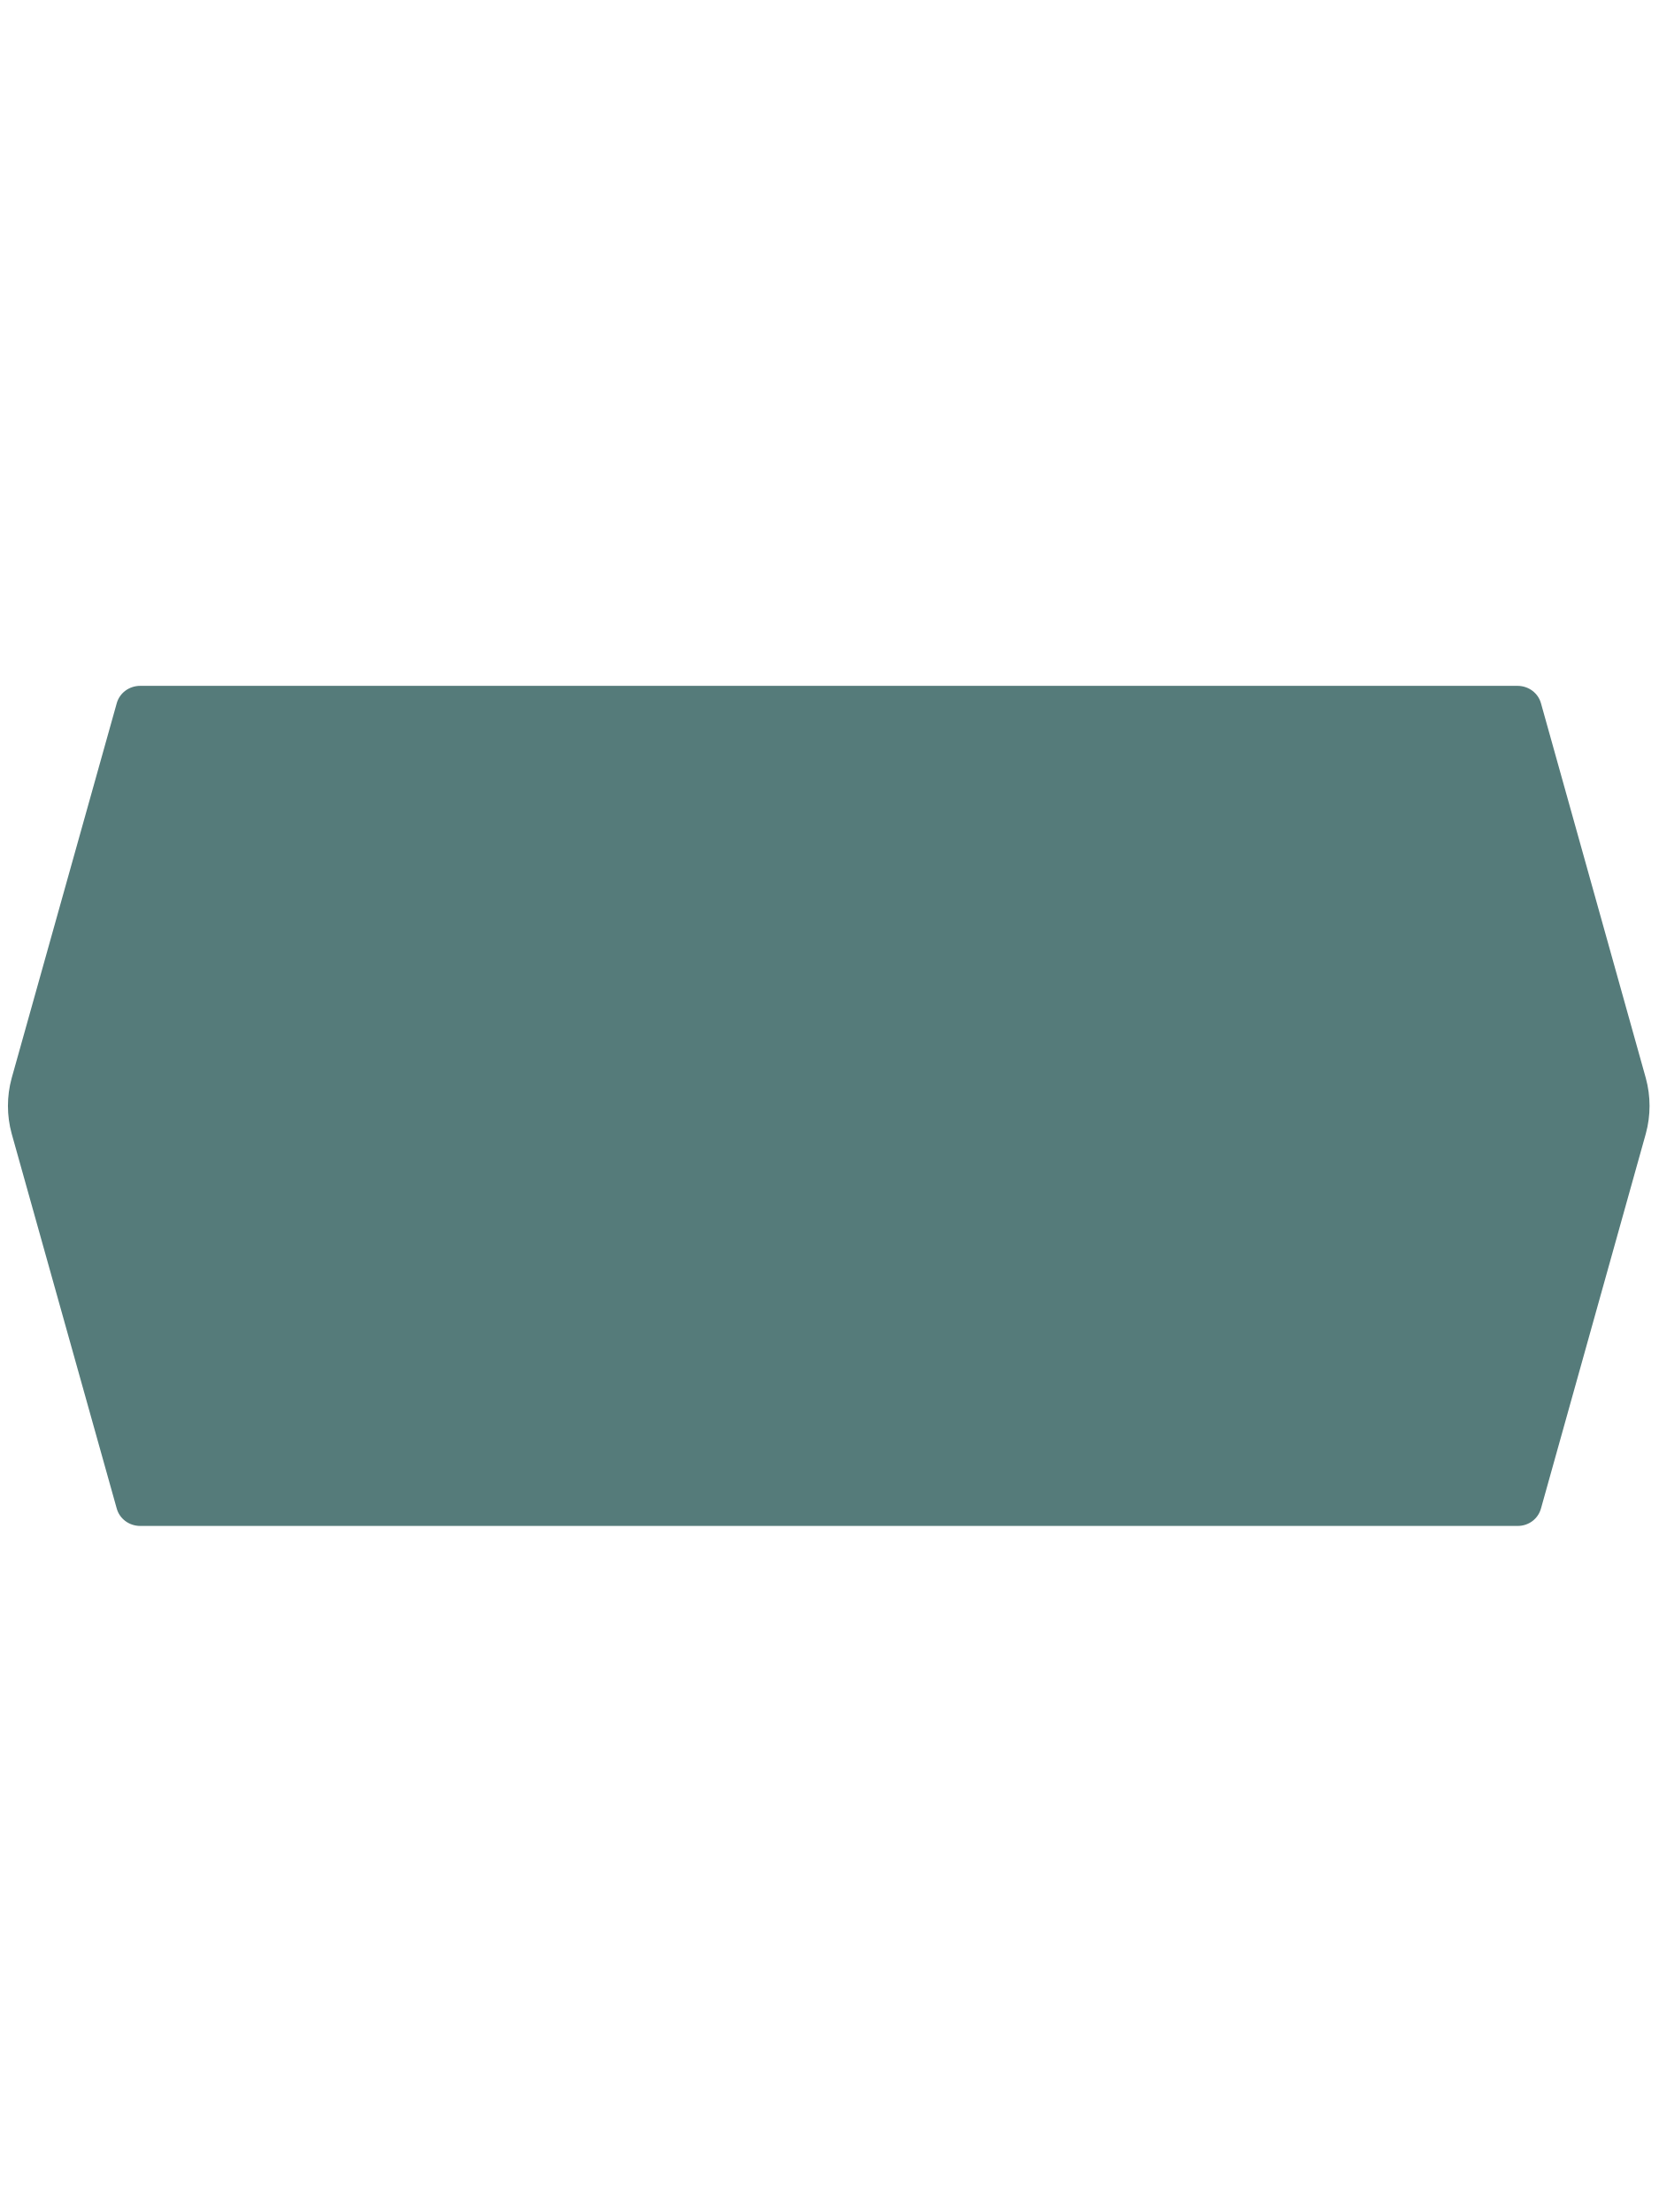
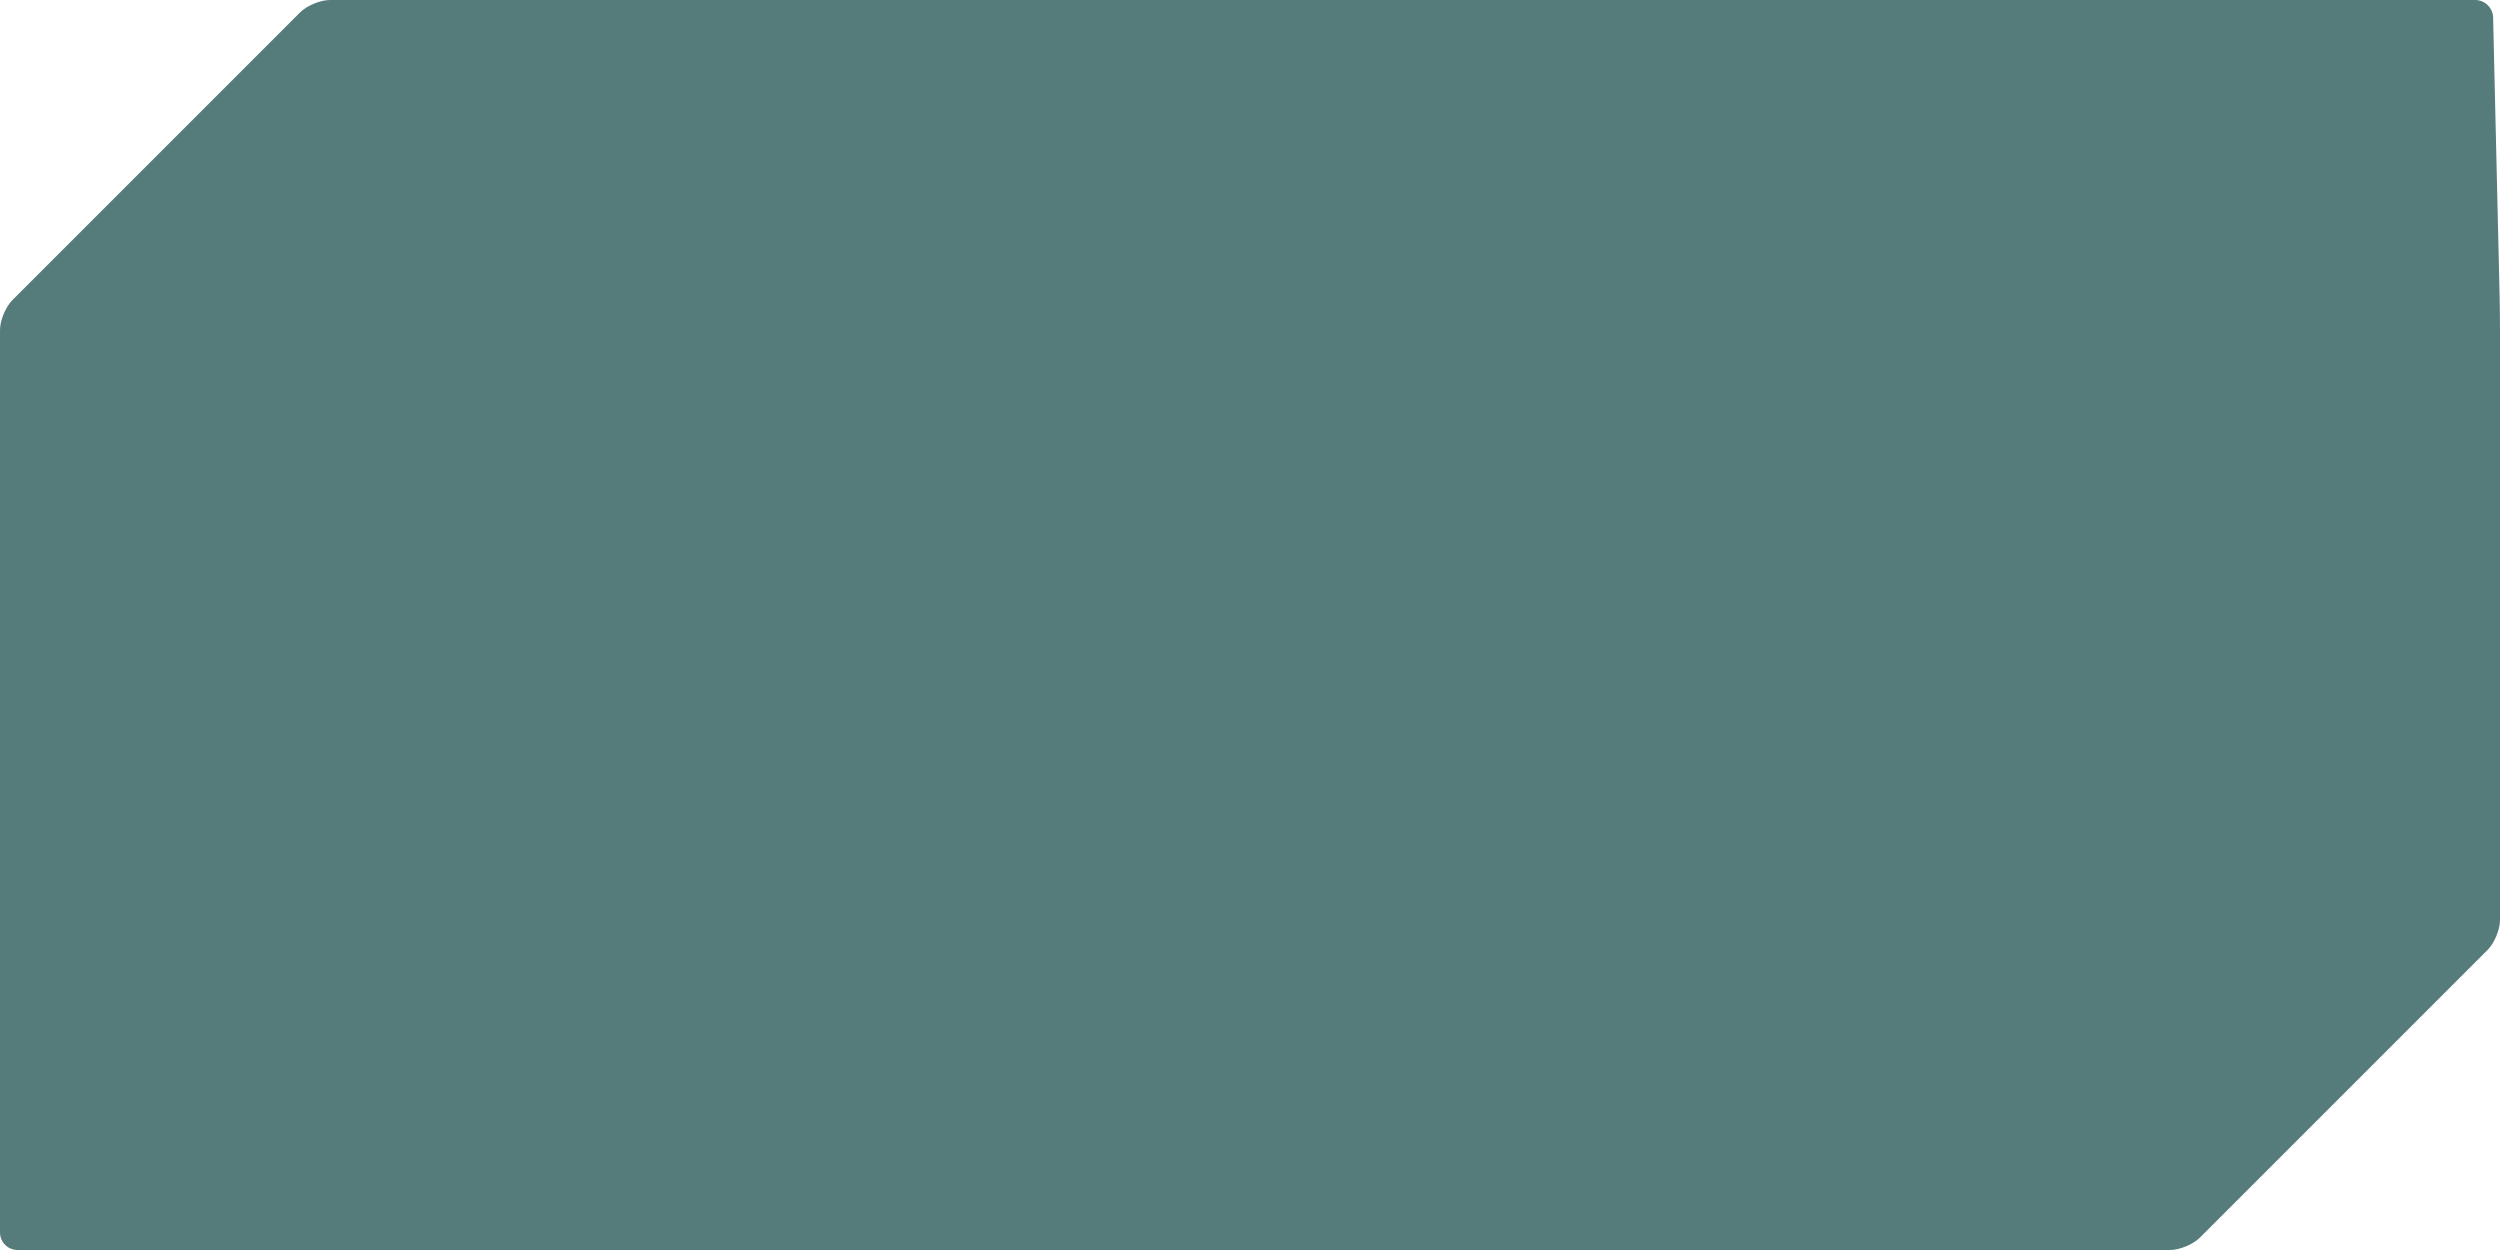
- <svg xmlns="http://www.w3.org/2000/svg" version="1.1" id="Layer_1" x="0px" y="0px" viewBox="0 0 768 1024" enable-background="new 0 0 768 1024" xml:space="preserve">
-   <path opacity="0.8" fill="#2B5A59" d="M702.6,706.4H64.9c-5.1,0-9.6-3.3-10.9-8.2L5.4,524.8c-2.3-8.4-2.3-17.3,0-25.7l48.6-173.4  c1.3-4.9,5.8-8.2,10.9-8.2h637.6c5.1,0,9.6,3.3,10.9,8.2l48.5,173.4c2.3,8.4,2.3,17.3,0,25.7l-48.5,173.4  C712.1,703.1,707.7,706.4,702.6,706.4z" />
+ <svg xmlns="http://www.w3.org/2000/svg" version="1.1" id="Layer_2" x="0px" y="0px" width="1000px" height="500px" viewBox="100.5 80.5 1000 500" enable-background="new 100.5 80.5 1000 500" xml:space="preserve">
+   <g>
+     <g>
+       <g>
+         <path opacity="0.8" fill="#2B5A59" d="M107.5,580.5c-3.85,0-7-3.15-7-7l0.002-111c0-3.85,0-10.15,0-14v-236c0-3.85,2.228-9.228,4.95-11.95     L220.55,85.45c2.722-2.722,8.1-4.95,11.95-4.95l858.084,0c3.85,0,7.073,3.149,7.163,6.998l2.59,111.004     c0.09,3.849,0.163,10.148,0.163,13.998v236c0,3.85-2.228,9.228-4.949,11.95L980.45,575.55c-2.723,2.723-8.101,4.95-11.95,4.95     H107.5z" />
+       </g>
+     </g>
+   </g>
</svg>
